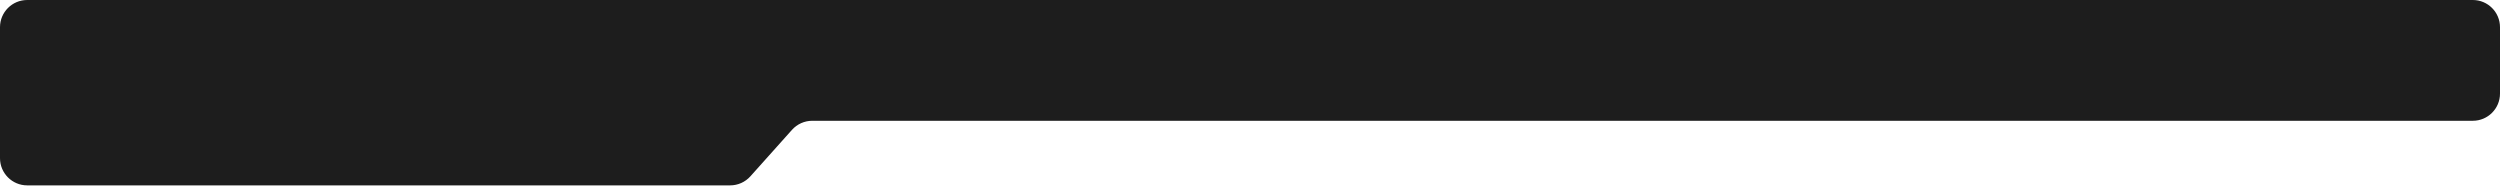
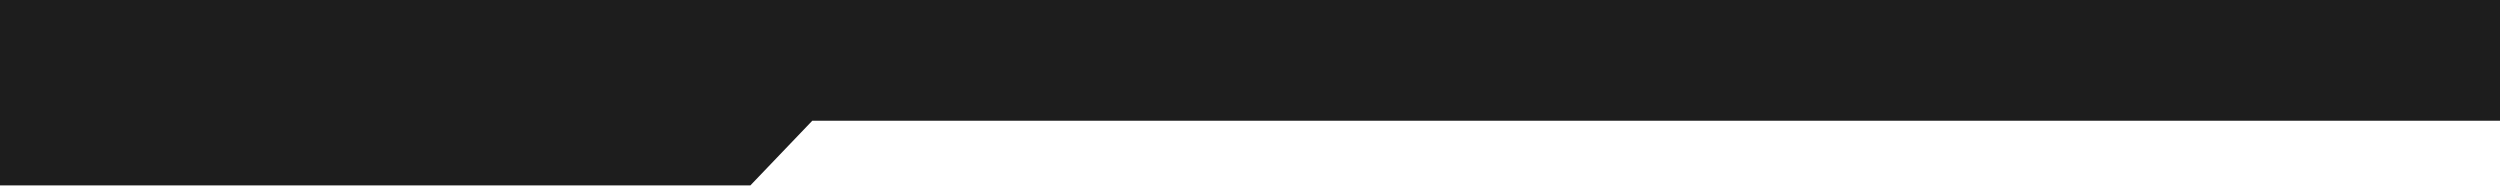
<svg xmlns="http://www.w3.org/2000/svg" preserveAspectRatio="none" overflow="visible" style="display: block;" width="1470" height="109" viewBox="0 0 1470 109" fill="none">
-   <path id="Union" d="M1470 55.019C1470 63.855 1462.84 71.019 1454 71.019H477.609C473.058 71.019 468.721 72.957 465.686 76.349L441.239 103.669C438.204 107.061 433.867 109 429.316 109H16C7.163 109 0 101.837 0 93V16C0 7.163 7.163 0 16 0H1454C1462.84 0 1470 7.163 1470 16V55.019Z" fill="#1D1D1D" />
+   <path id="Union" d="M0 0H1470V71H477.609L441.239 109H0V0Z" fill="#1D1D1D" />
</svg>
